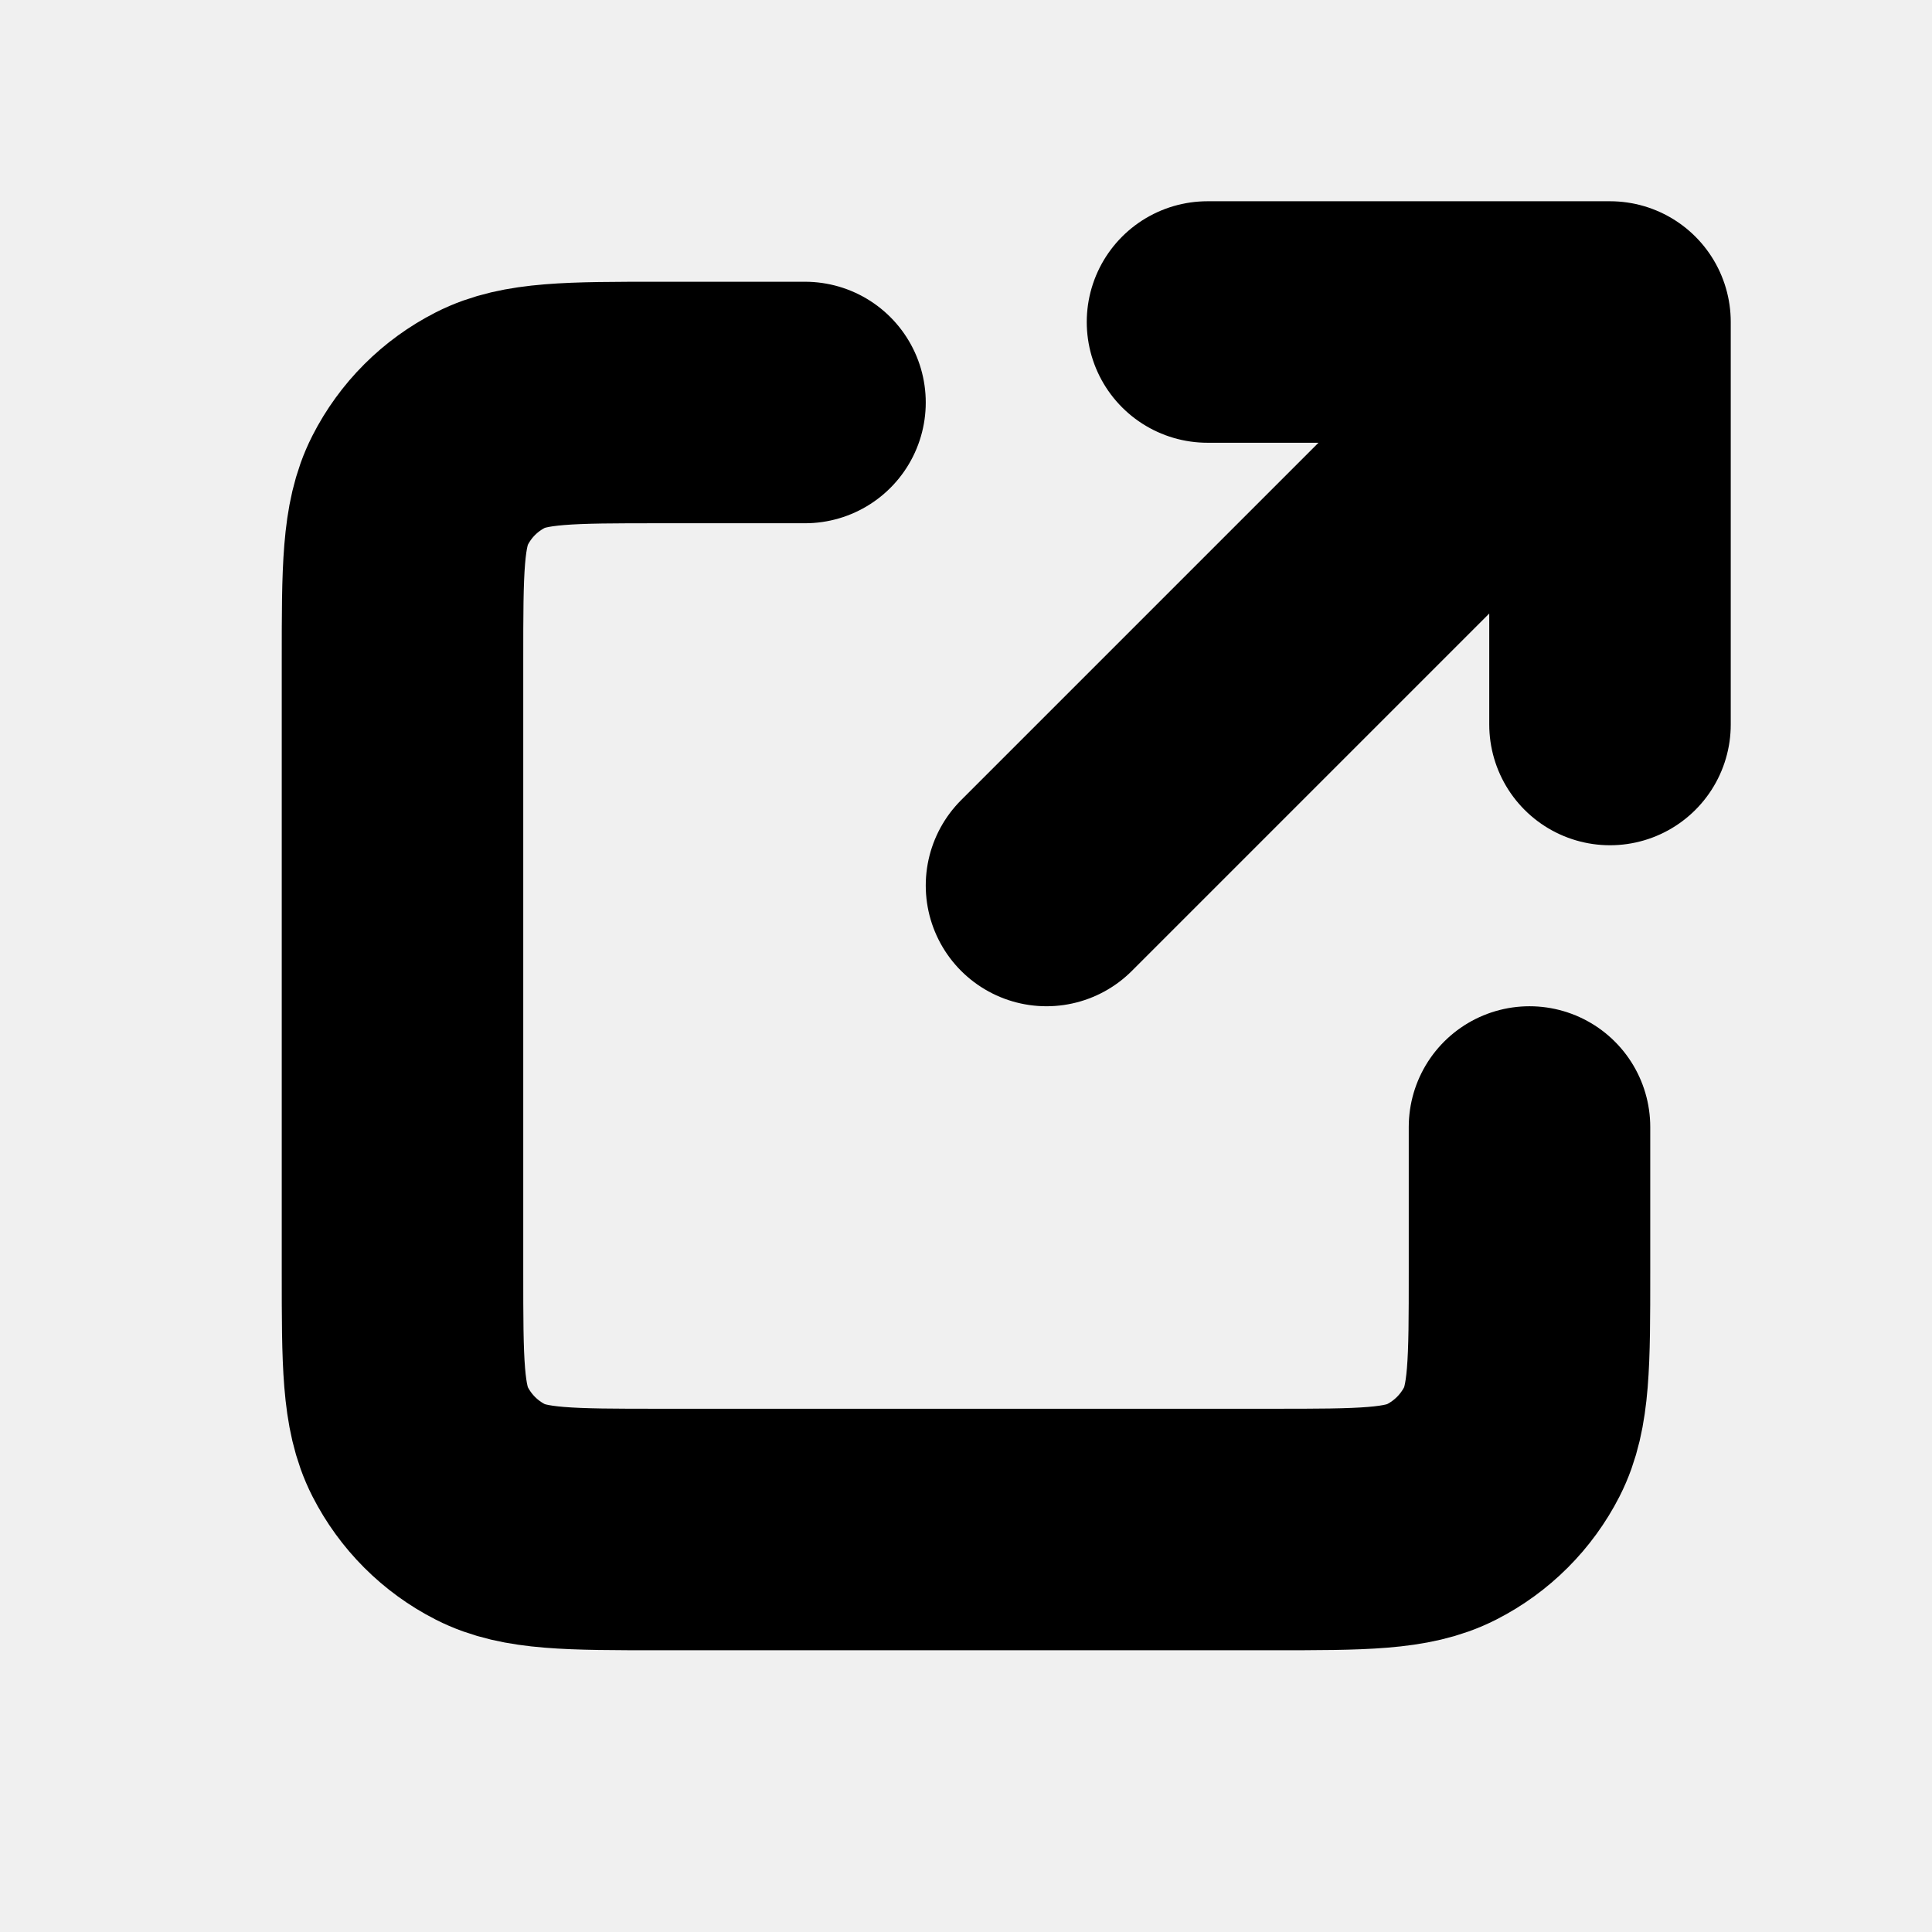
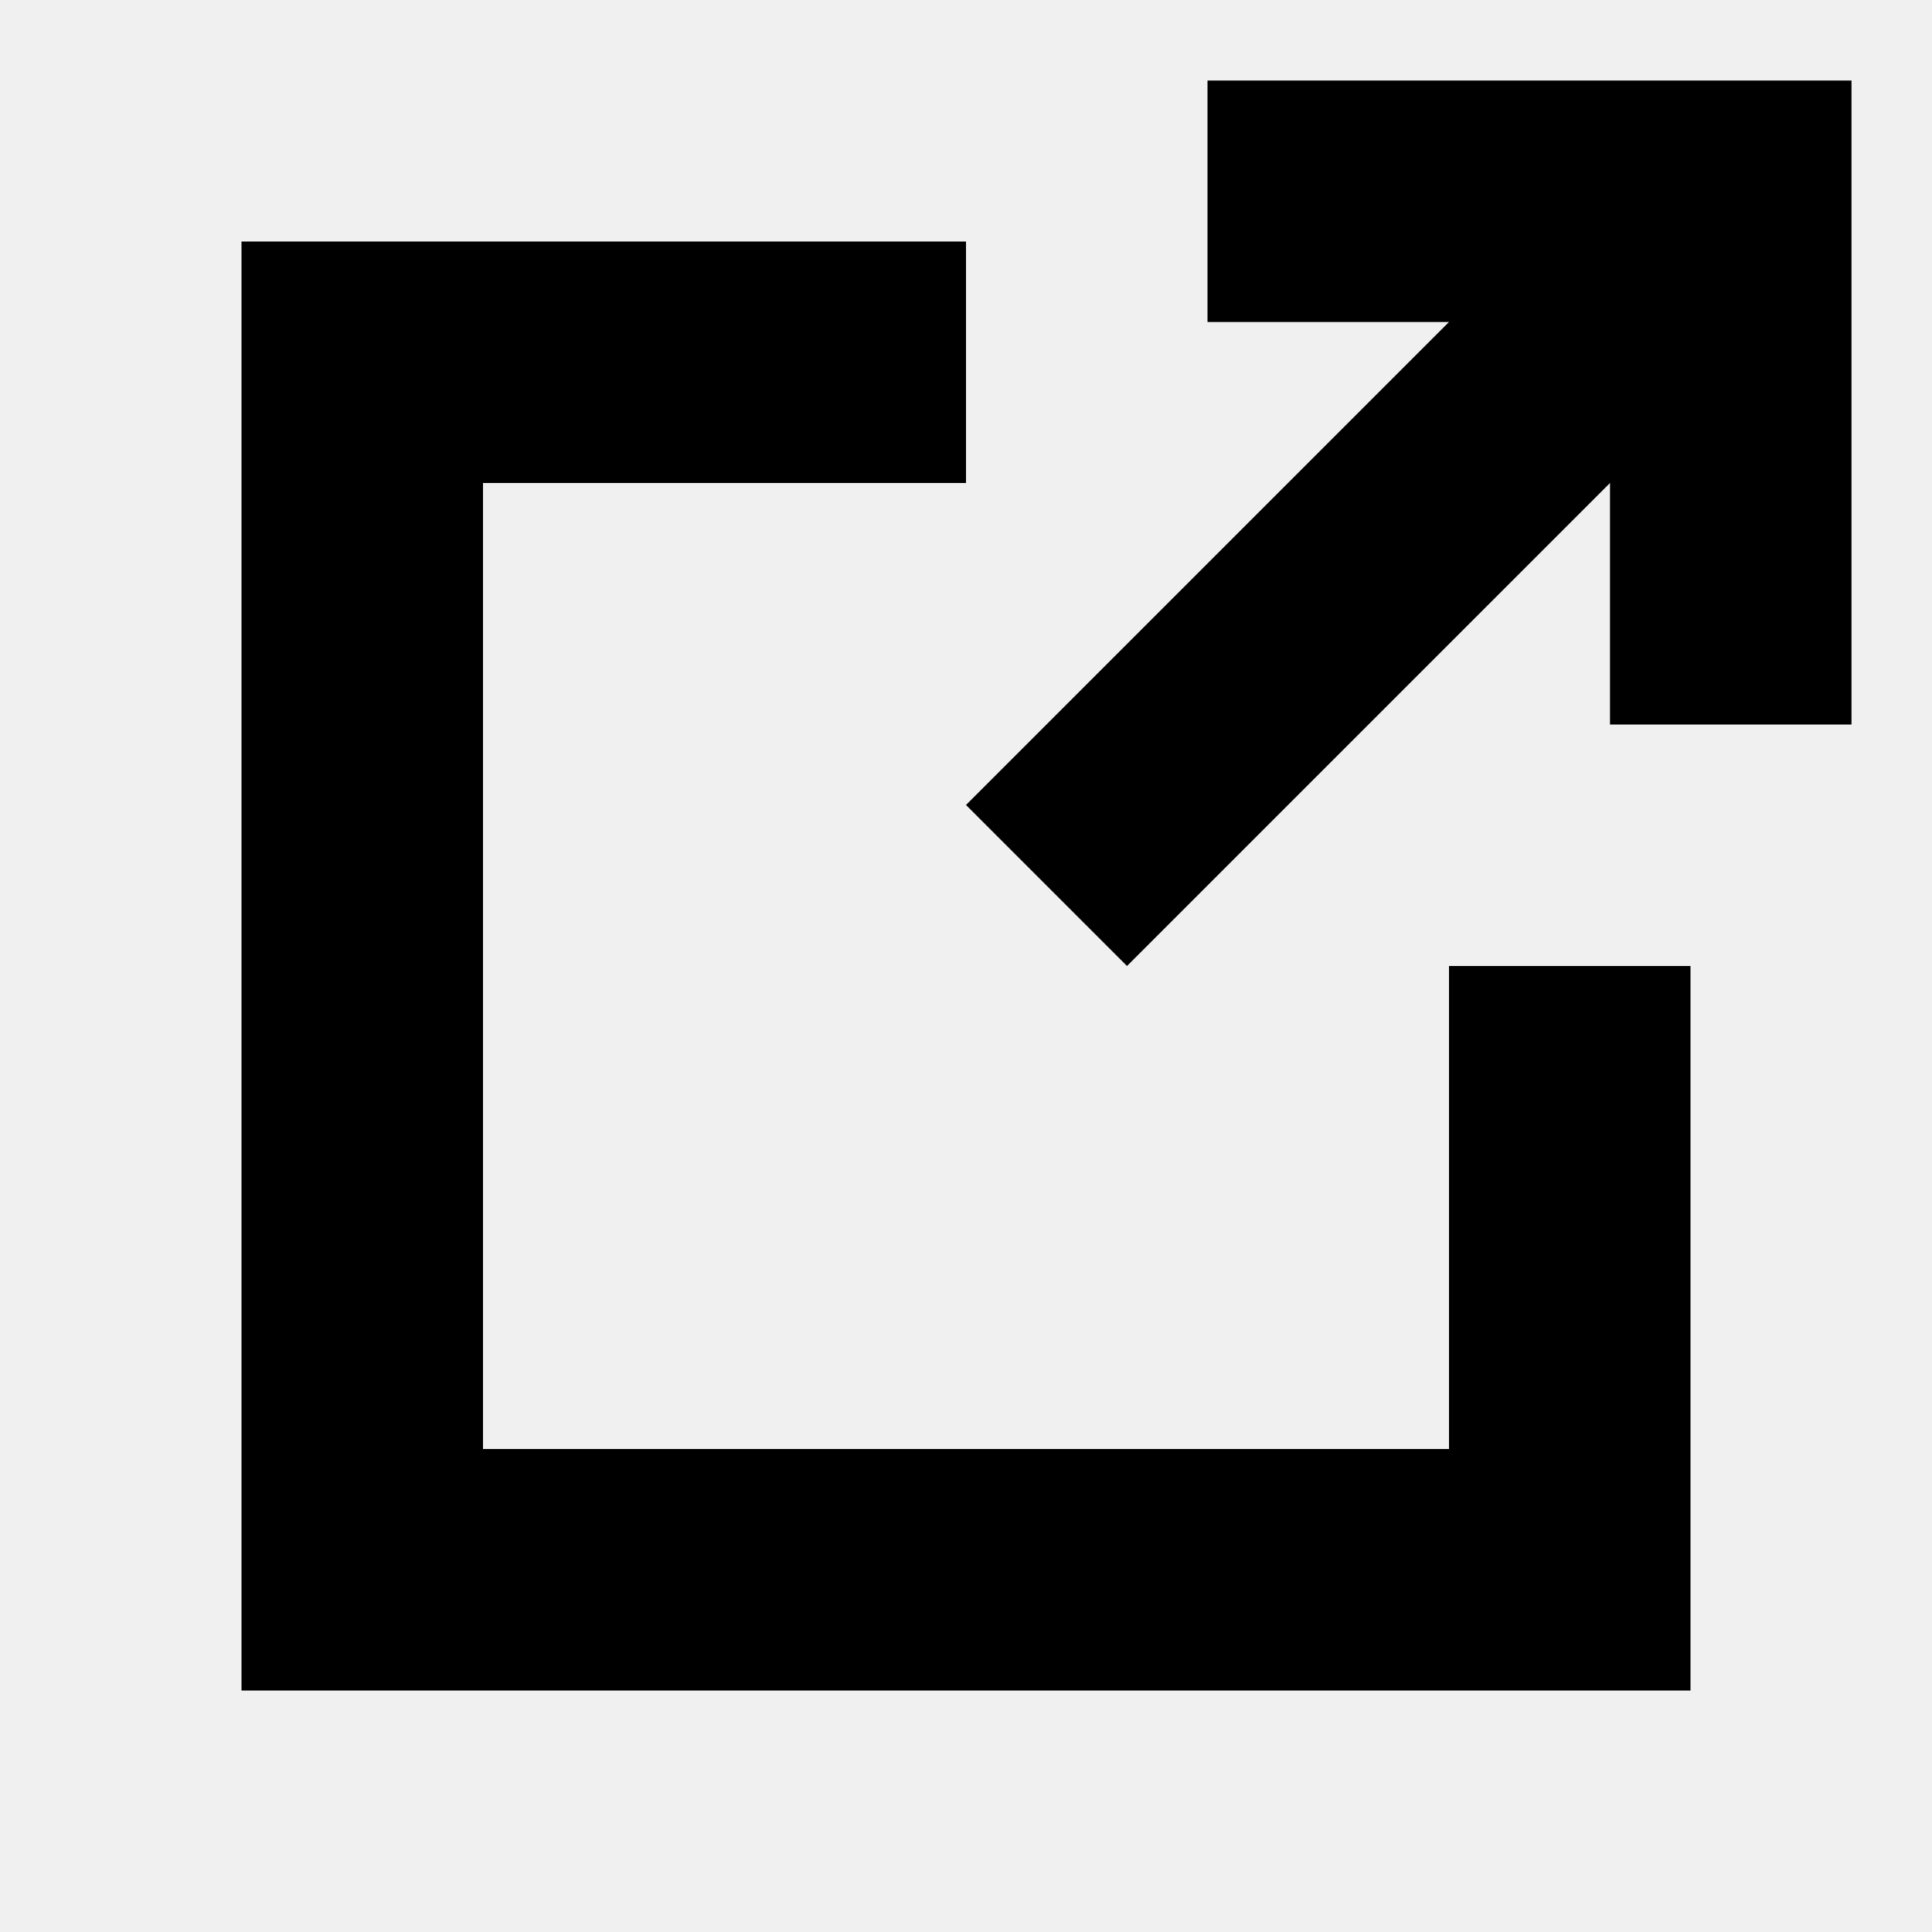
- <svg xmlns="http://www.w3.org/2000/svg" width="16px" height="16px" viewBox="0 0 24 24" fill="none">
-   <defs>
-     <style>
-       .vector {
-         stroke: #000;
-       }
- 
-       @media (prefers-color-scheme:dark) {
-         .vector {
-           stroke: #fff;
-         }
-       }
-     </style>
-   </defs>
-   <path class="vector" d="M10 5H8.2C7.08 5 6.52 5 6.092 5.218C5.715 5.41 5.41 5.715 5.218 6.092C5 6.52 5 7.08 5 8.2V15.8C5 16.92 5 17.48 5.218 17.908C5.41 18.284 5.715 18.59 6.092 18.782C6.519 19 7.079 19 8.197 19H15.803C16.921 19 17.48 19 17.907 18.782C18.284 18.59 18.59 18.284 18.782 17.908C19 17.48 19 16.921 19 15.803V14M20 9V4M20 4H15M20 4L13 11" stroke-width="3" stroke-linecap="round" stroke-linejoin="round" />
+ <svg xmlns="http://www.w3.org/2000/svg" viewBox="0 0 24 24">
+   <path d="M 3 3 L 3 21 L 21 21 L 21 12 L 18 12 L 18 18 L 6 18 L 6 6 L 12 6 L 12 3 z M 15 4 L 18 4 L 12 10 L 14 12 L 20 6 L 20 9 L 23 9 L 23 1 L 15 1 z" />
</svg>
